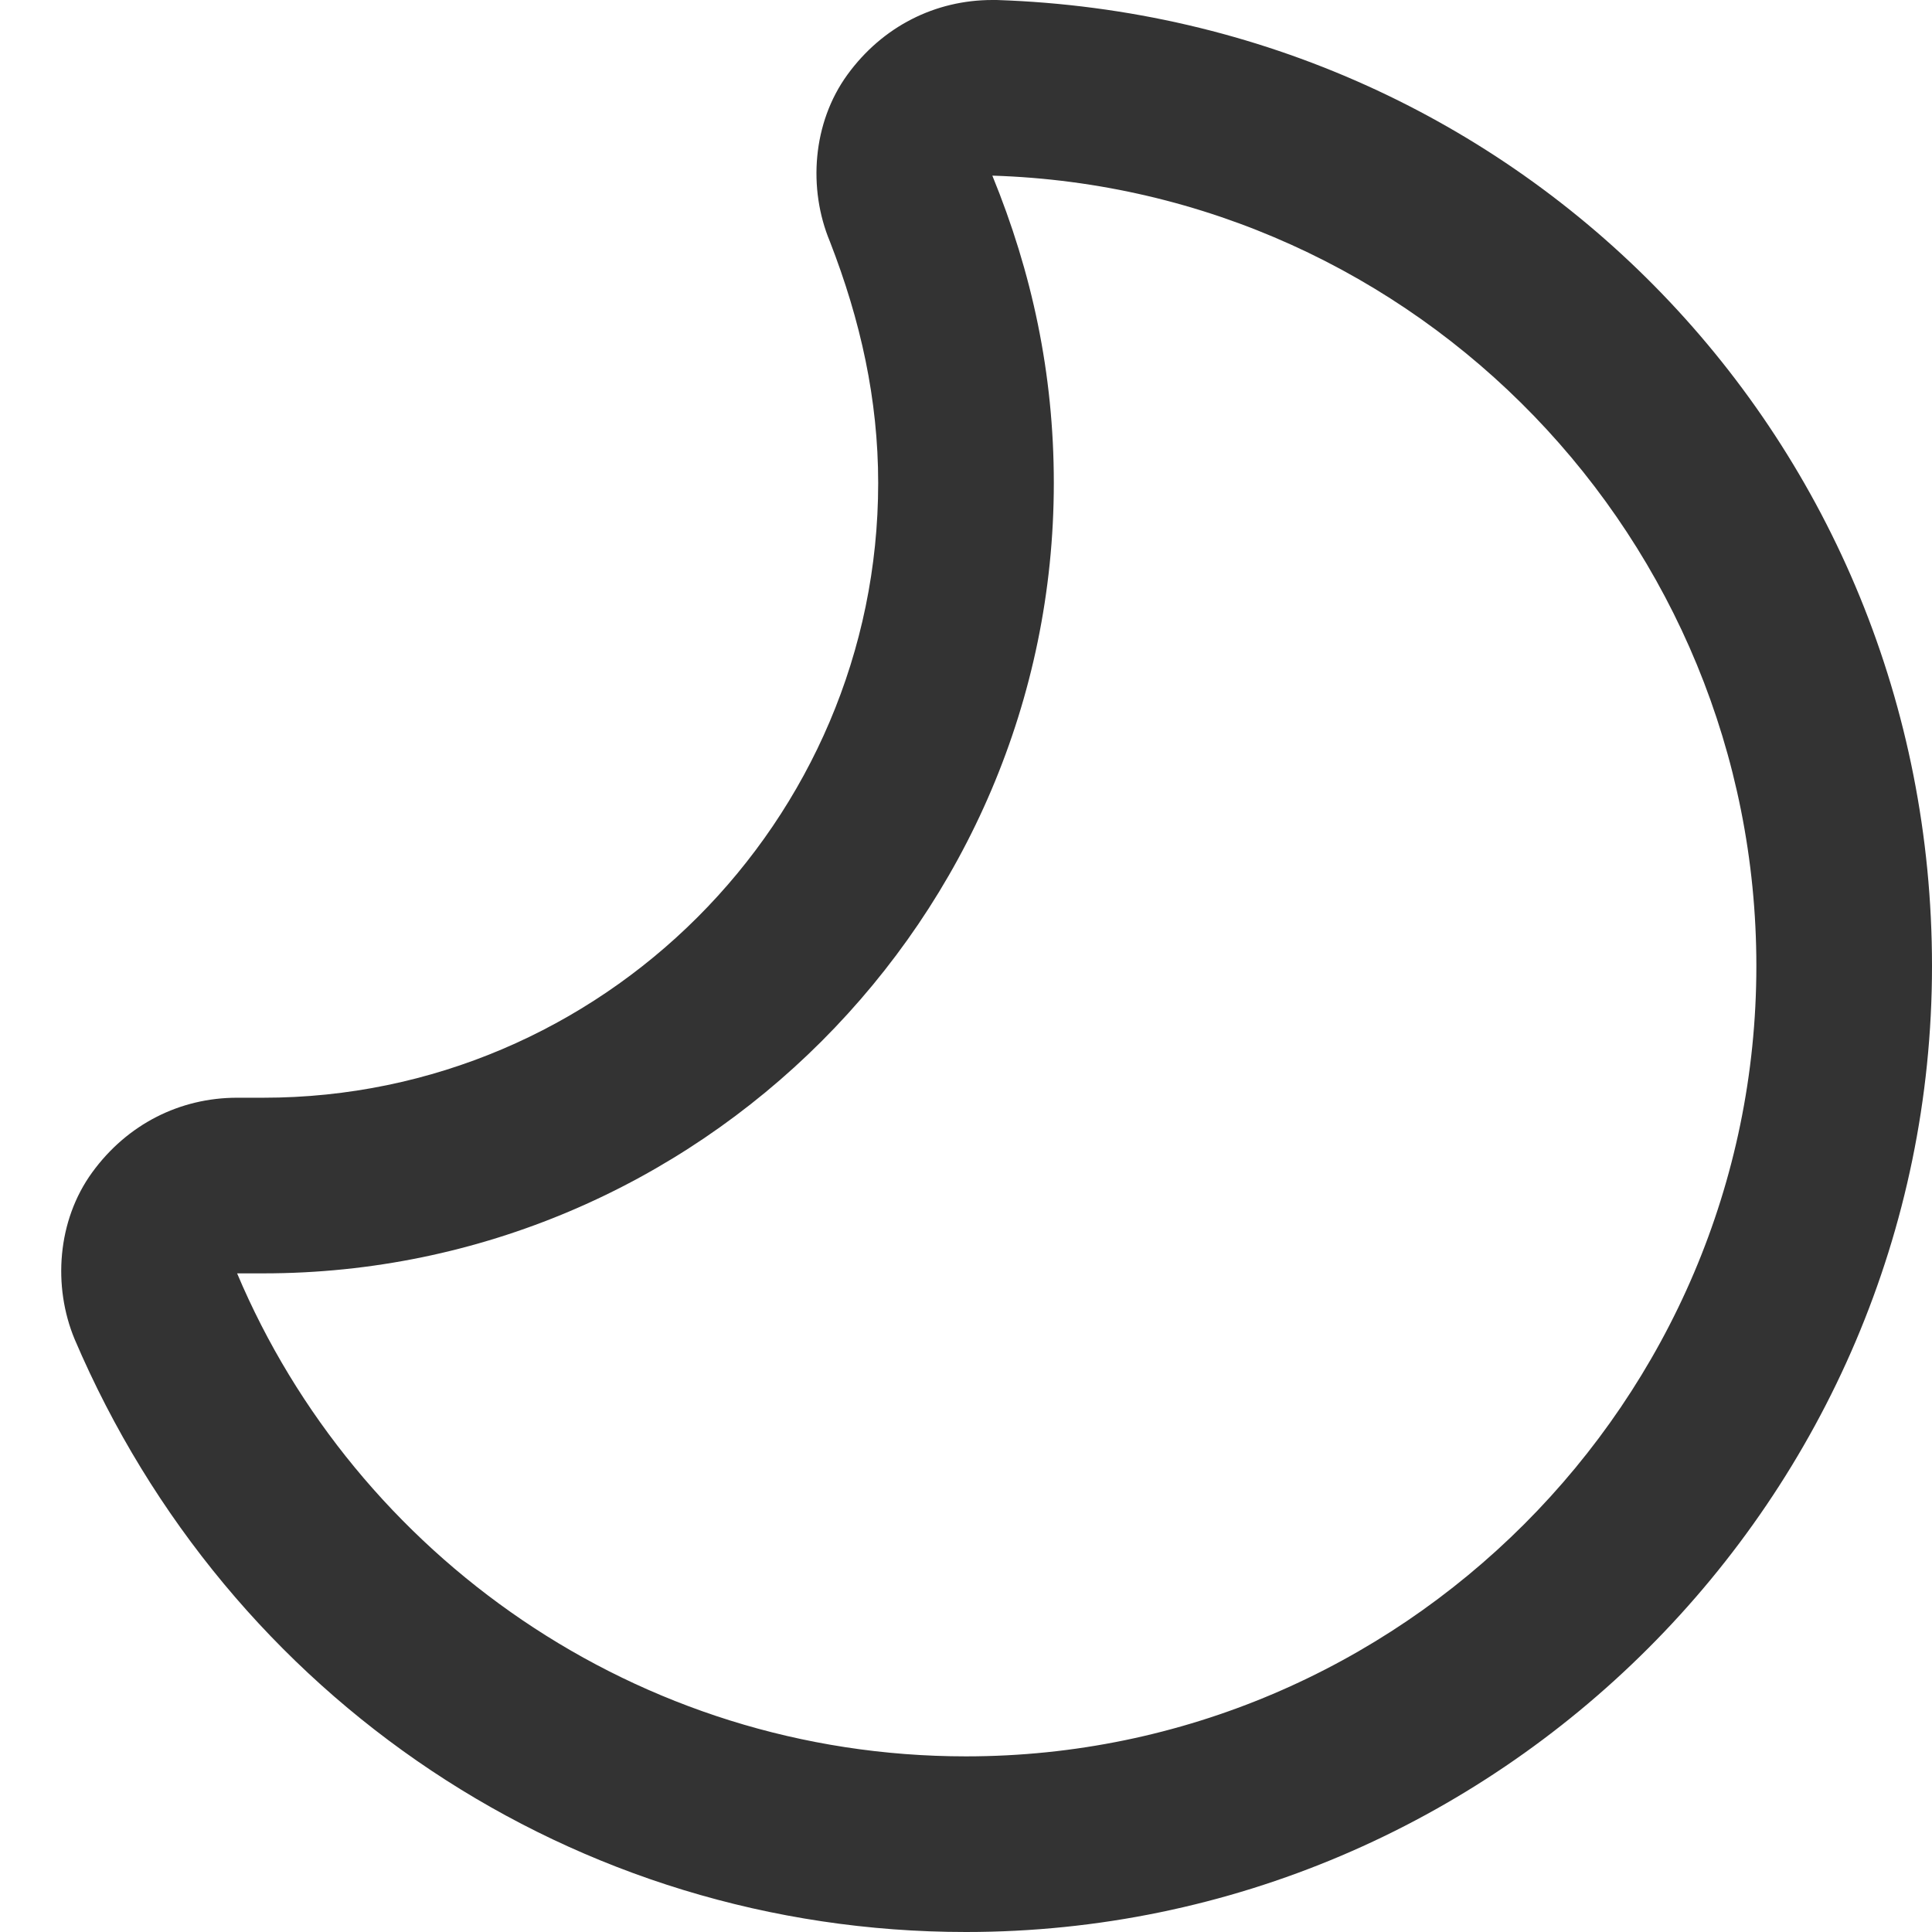
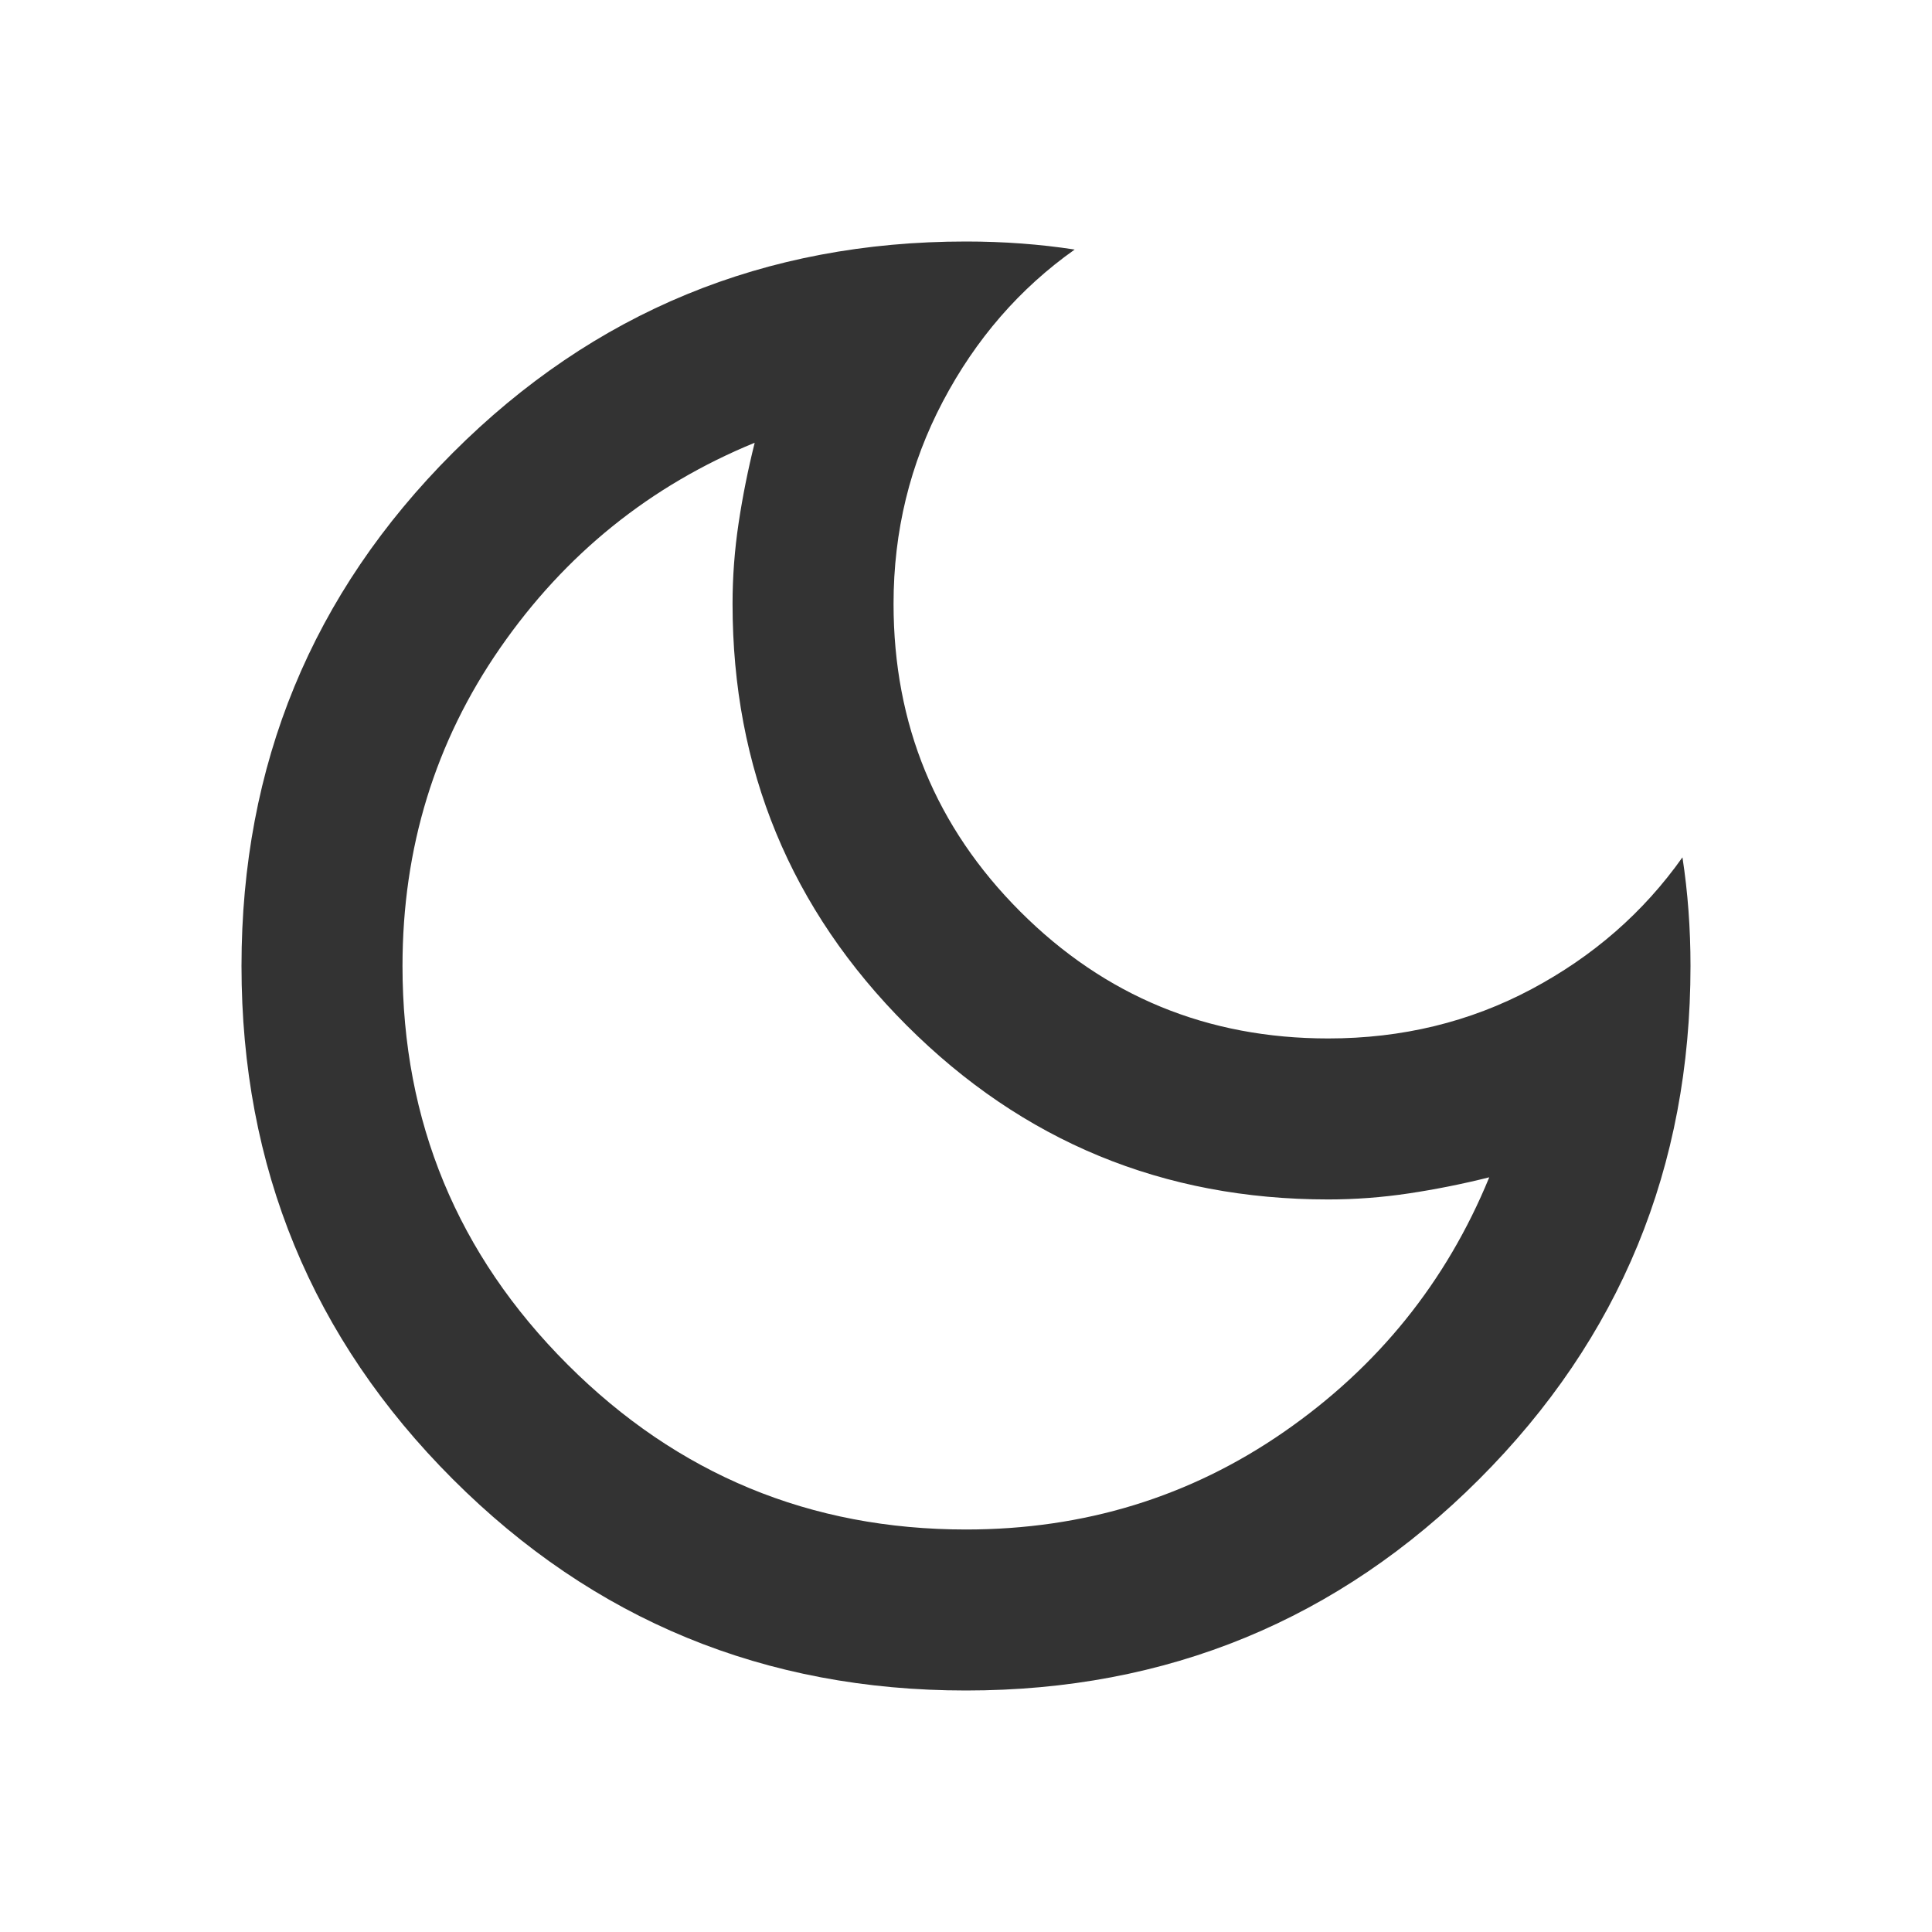
- <svg xmlns="http://www.w3.org/2000/svg" t="1686378304775" class="icon" viewBox="0 0 1024 1024" version="1.1" p-id="2502" width="200" height="200">
-   <path d="M525.964 93.091c225.745 6.982 404.945 193.164 404.945 418.909 0 230.4-188.509 418.909-418.909 418.909-174.545 0-323.491-107.055-386.327-256H139.636c230.4 0 418.909-188.509 418.909-418.909 0-58.182-11.636-111.709-32.582-162.909m0-93.091c-30.255 0-58.182 13.964-76.8 39.564-18.618 25.6-20.945 60.509-9.309 88.436 16.291 41.891 25.6 83.782 25.6 128 0 179.2-146.618 325.818-325.818 325.818h-11.636-2.327c-30.255 0-58.182 13.964-76.8 39.564-18.618 25.6-20.945 60.509-9.309 88.436C121.018 900.655 304.873 1024 512 1024c281.6 0 512-230.4 512-512C1024 235.055 807.564 9.309 528.291 0h-2.327z" fill="#333333" p-id="2503" data-spm-anchor-id="a313x.7781069.0.i0" class="selected" />
+ <svg xmlns="http://www.w3.org/2000/svg" height="24px" viewBox="0 -960 960 960" width="24px" fill="#333">
+   <path d="M480-120q-150 0-255-105T120-480q0-150 105-255t255-105q14 0 27.5 1t26.5 3q-41 29-65.5 75.5T444-660q0 90 63 153t153 63q55 0 101-24.5t75-65.5q2 13 3 26.5t1 27.5q0 150-105 255T480-120Zm0-80q88 0 158-48.5T740-375q-20 5-40 8t-40 3q-123 0-209.5-86.5T364-660q0-20 3-40t8-40q-78 32-126.5 102T200-480q0 116 82 198t198 82Zm-10-270Z" />
</svg>
